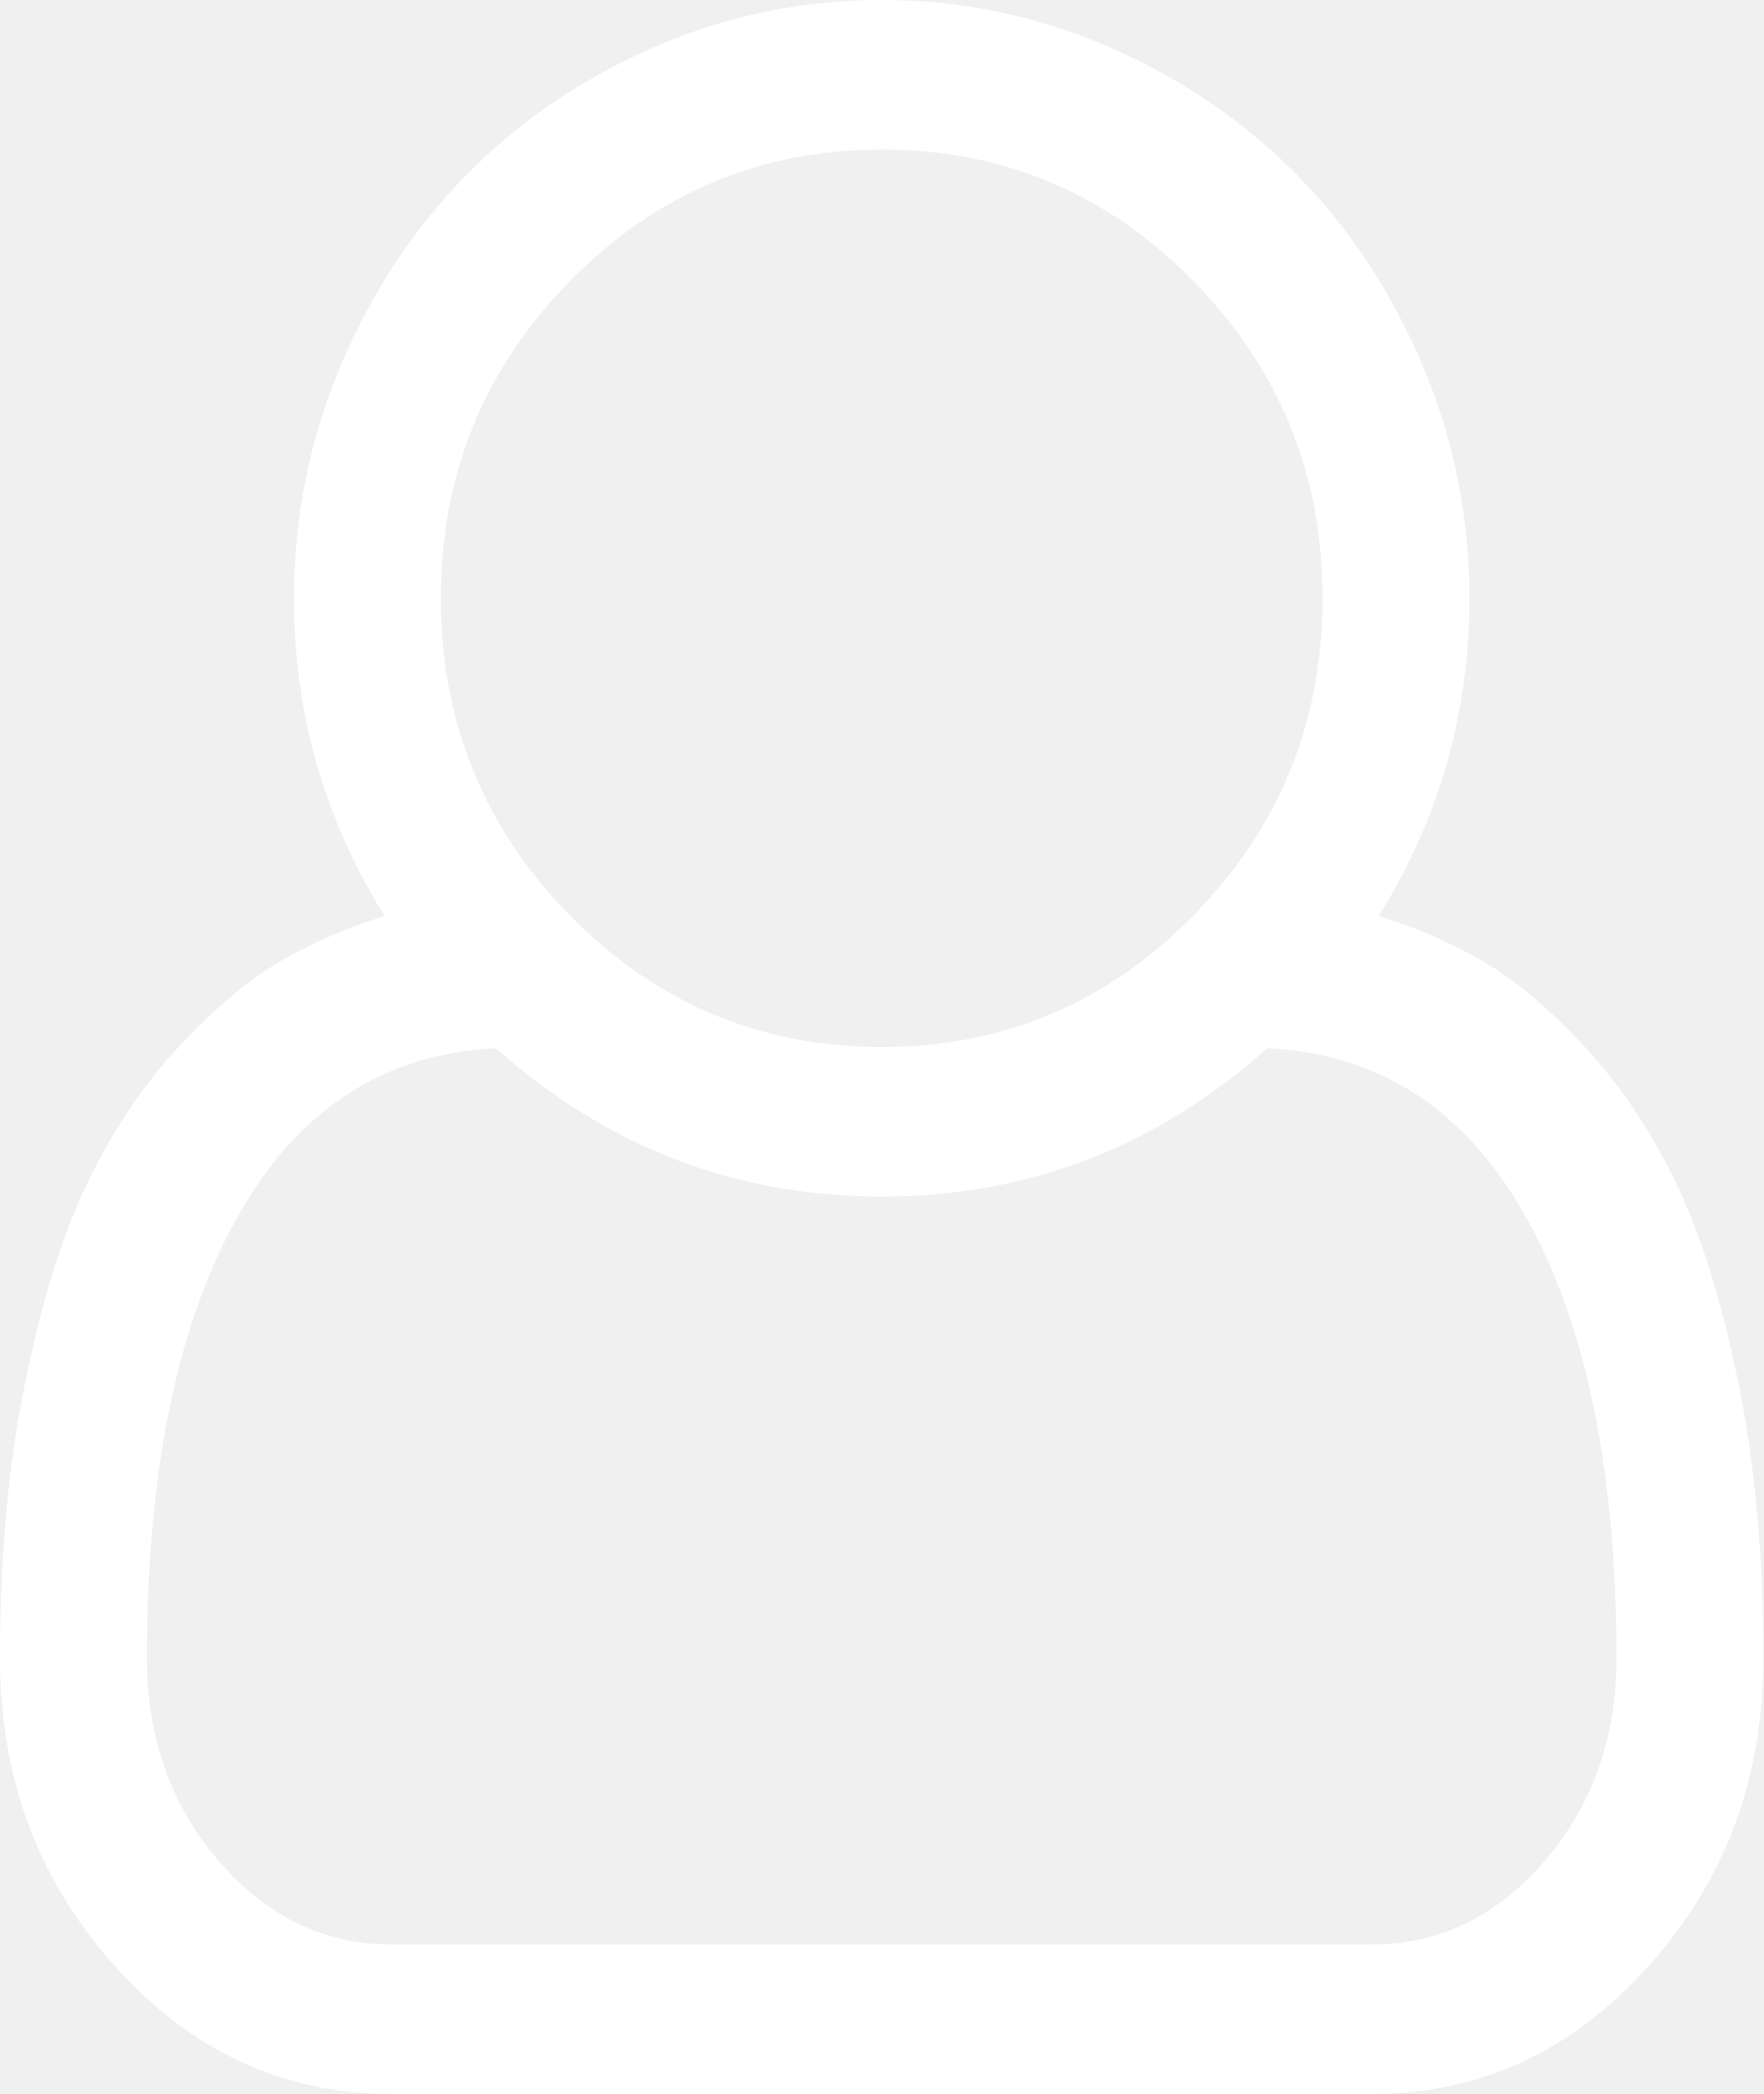
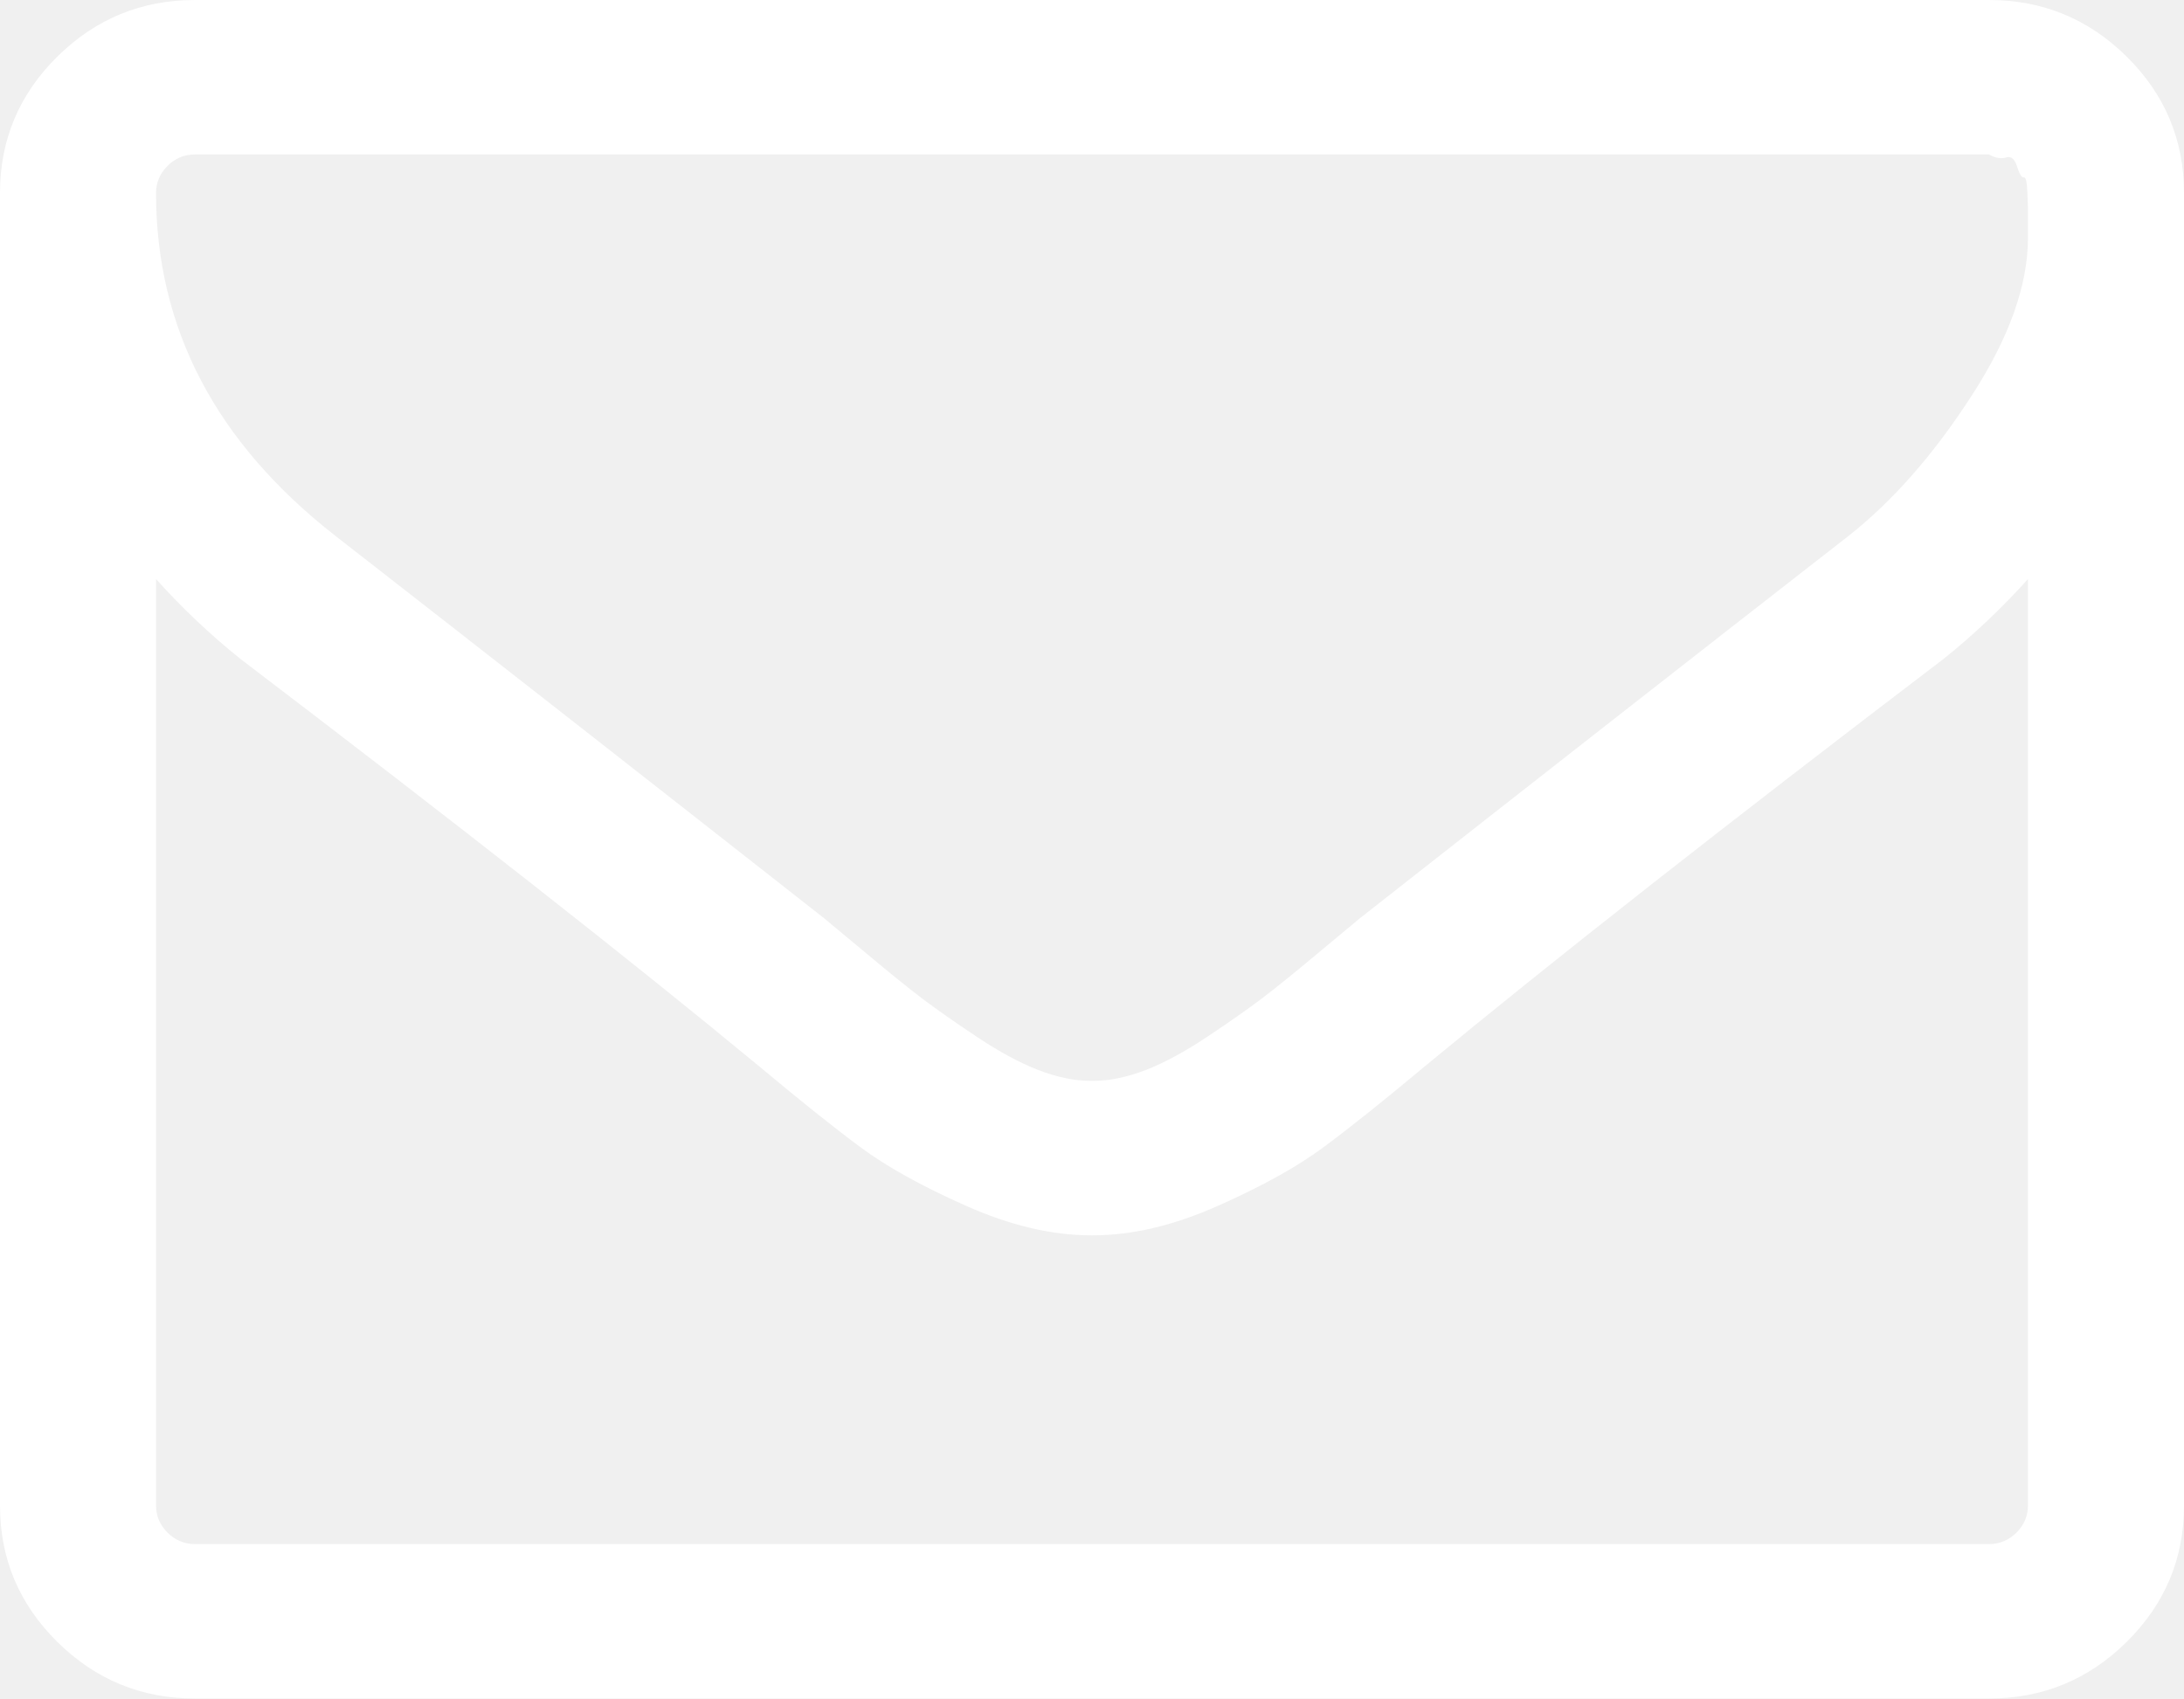
- <svg xmlns="http://www.w3.org/2000/svg" version="1.1" width="16px" height="19px">
-   <g transform="matrix(1 0 0 1 -1265 -37 )">
-     <path d="M 13.333 5.429  C 13.333 6.468  13.059 7.429  12.51 8.312  C 12.837 8.411  13.148 8.546  13.443 8.715  C 13.738 8.885  14.047 9.143  14.37 9.489  C 14.693 9.836  14.969 10.244  15.198 10.714  C 15.427 11.184  15.618 11.792  15.771 12.538  C 15.924 13.283  16 14.119  16 15.045  C 16 16.134  15.653 17.065  14.958 17.839  C 14.264 18.613  13.427 19  12.448 19  L 3.552 19  C 2.573 19  1.736 18.613  1.042 17.839  C 0.347 17.065  0 16.134  0 15.045  C 0 14.119  0.076 13.283  0.229 12.538  C 0.382 11.792  0.573 11.184  0.802 10.714  C 1.031 10.244  1.307 9.836  1.63 9.489  C 1.953 9.143  2.262 8.885  2.557 8.715  C 2.852 8.546  3.163 8.411  3.49 8.312  C 2.941 7.429  2.667 6.468  2.667 5.429  C 2.667 4.693  2.807 3.992  3.089 3.324  C 3.37 2.656  3.75 2.078  4.229 1.59  C 4.708 1.103  5.276 0.716  5.932 0.429  C 6.589 0.143  7.278 0  8 0  C 8.722 0  9.411 0.143  10.068 0.429  C 10.724 0.716  11.292 1.103  11.771 1.59  C 12.25 2.078  12.63 2.656  12.911 3.324  C 13.193 3.992  13.333 4.693  13.333 5.429  Z M 10.828 2.55  C 10.047 1.755  9.104 1.357  8 1.357  C 6.896 1.357  5.953 1.755  5.172 2.55  C 4.391 3.345  4 4.305  4 5.429  C 4 6.552  4.391 7.512  5.172 8.307  C 5.953 9.102  6.896 9.5  8 9.5  C 9.104 9.5  10.047 9.102  10.828 8.307  C 11.609 7.512  12 6.552  12 5.429  C 12 4.305  11.609 3.345  10.828 2.55  Z M 3.552 17.643  L 12.448 17.643  C 13.059 17.643  13.582 17.39  14.016 16.885  C 14.45 16.379  14.667 15.766  14.667 15.045  C 14.667 13.356  14.394 12.023  13.849 11.048  C 13.304 10.073  12.521 9.56  11.5 9.511  C 10.493 10.408  9.326 10.857  8 10.857  C 6.674 10.857  5.507 10.408  4.5 9.511  C 3.479 9.56  2.696 10.073  2.151 11.048  C 1.606 12.023  1.333 13.356  1.333 15.045  C 1.333 15.766  1.55 16.379  1.984 16.885  C 2.418 17.39  2.941 17.643  3.552 17.643  Z " fill-rule="nonzero" fill="#ffffff" stroke="none" transform="matrix(1 0 0 1 1265 37 )" />
+ <svg xmlns="http://www.w3.org/2000/svg" version="1.1" width="18px" height="14px">
+   <g transform="matrix(1 0 0 1 -1236 -42 )">
+     <path d="M 16.619 12.633  C 16.682 12.57  16.714 12.495  16.714 12.409  L 16.714 4.773  C 16.5 5.011  16.269 5.23  16.021 5.429  C 14.227 6.795  12.8 7.915  11.742 8.79  C 11.401 9.075  11.123 9.297  10.908 9.456  C 10.694 9.615  10.405 9.776  10.04 9.938  C 9.675 10.101  9.331 10.182  9.01 10.182  L 9 10.182  L 8.99 10.182  C 8.669 10.182  8.325 10.101  7.96 9.938  C 7.595 9.776  7.306 9.615  7.092 9.456  C 6.877 9.297  6.599 9.075  6.258 8.79  C 5.2 7.915  3.773 6.795  1.979 5.429  C 1.731 5.23  1.5 5.011  1.286 4.773  L 1.286 12.409  C 1.286 12.495  1.318 12.57  1.381 12.633  C 1.445 12.696  1.52 12.727  1.607 12.727  L 16.393 12.727  C 16.48 12.727  16.555 12.696  16.619 12.633  Z M 16.247 3.266  C 16.559 2.786  16.714 2.35  16.714 1.959  L 16.714 1.849  L 16.714 1.715  C 16.714 1.715  16.713 1.672  16.709 1.586  C 16.706 1.5  16.696 1.458  16.679 1.462  C 16.662 1.465  16.644 1.435  16.624 1.372  C 16.604 1.309  16.574 1.284  16.533 1.298  C 16.493 1.311  16.446 1.303  16.393 1.273  L 1.607 1.273  C 1.52 1.273  1.445 1.304  1.381 1.367  C 1.318 1.43  1.286 1.505  1.286 1.591  C 1.286 2.705  1.778 3.646  2.762 4.415  C 4.055 5.422  5.397 6.473  6.79 7.567  C 6.83 7.6  6.948 7.698  7.142 7.86  C 7.336 8.022  7.49 8.147  7.604 8.233  C 7.718 8.319  7.867 8.424  8.051 8.546  C 8.235 8.669  8.404 8.76  8.558 8.82  C 8.712 8.879  8.856 8.909  8.99 8.909  L 9 8.909  L 9.01 8.909  C 9.144 8.909  9.288 8.879  9.442 8.82  C 9.596 8.76  9.765 8.669  9.949 8.546  C 10.133 8.424  10.282 8.319  10.396 8.233  C 10.51 8.147  10.664 8.022  10.858 7.86  C 11.052 7.698  11.17 7.6  11.21 7.567  C 12.603 6.473  13.945 5.422  15.238 4.415  C 15.599 4.13  15.936 3.747  16.247 3.266  Z M 17.528 0.467  C 17.843 0.779  18 1.153  18 1.591  L 18 12.409  C 18 12.847  17.843 13.221  17.528 13.533  C 17.213 13.844  16.835 14  16.393 14  L 1.607 14  C 1.165 14  0.787 13.844  0.472 13.533  C 0.157 13.221  0 12.847  0 12.409  L 0 1.591  C 0 1.153  0.157 0.779  0.472 0.467  C 0.787 0.156  1.165 0  1.607 0  L 16.393 0  C 16.835 0  17.213 0.156  17.528 0.467  Z " fill-rule="nonzero" fill="#ffffff" stroke="none" transform="matrix(1 0 0 1 1236 42 )" />
  </g>
</svg>
